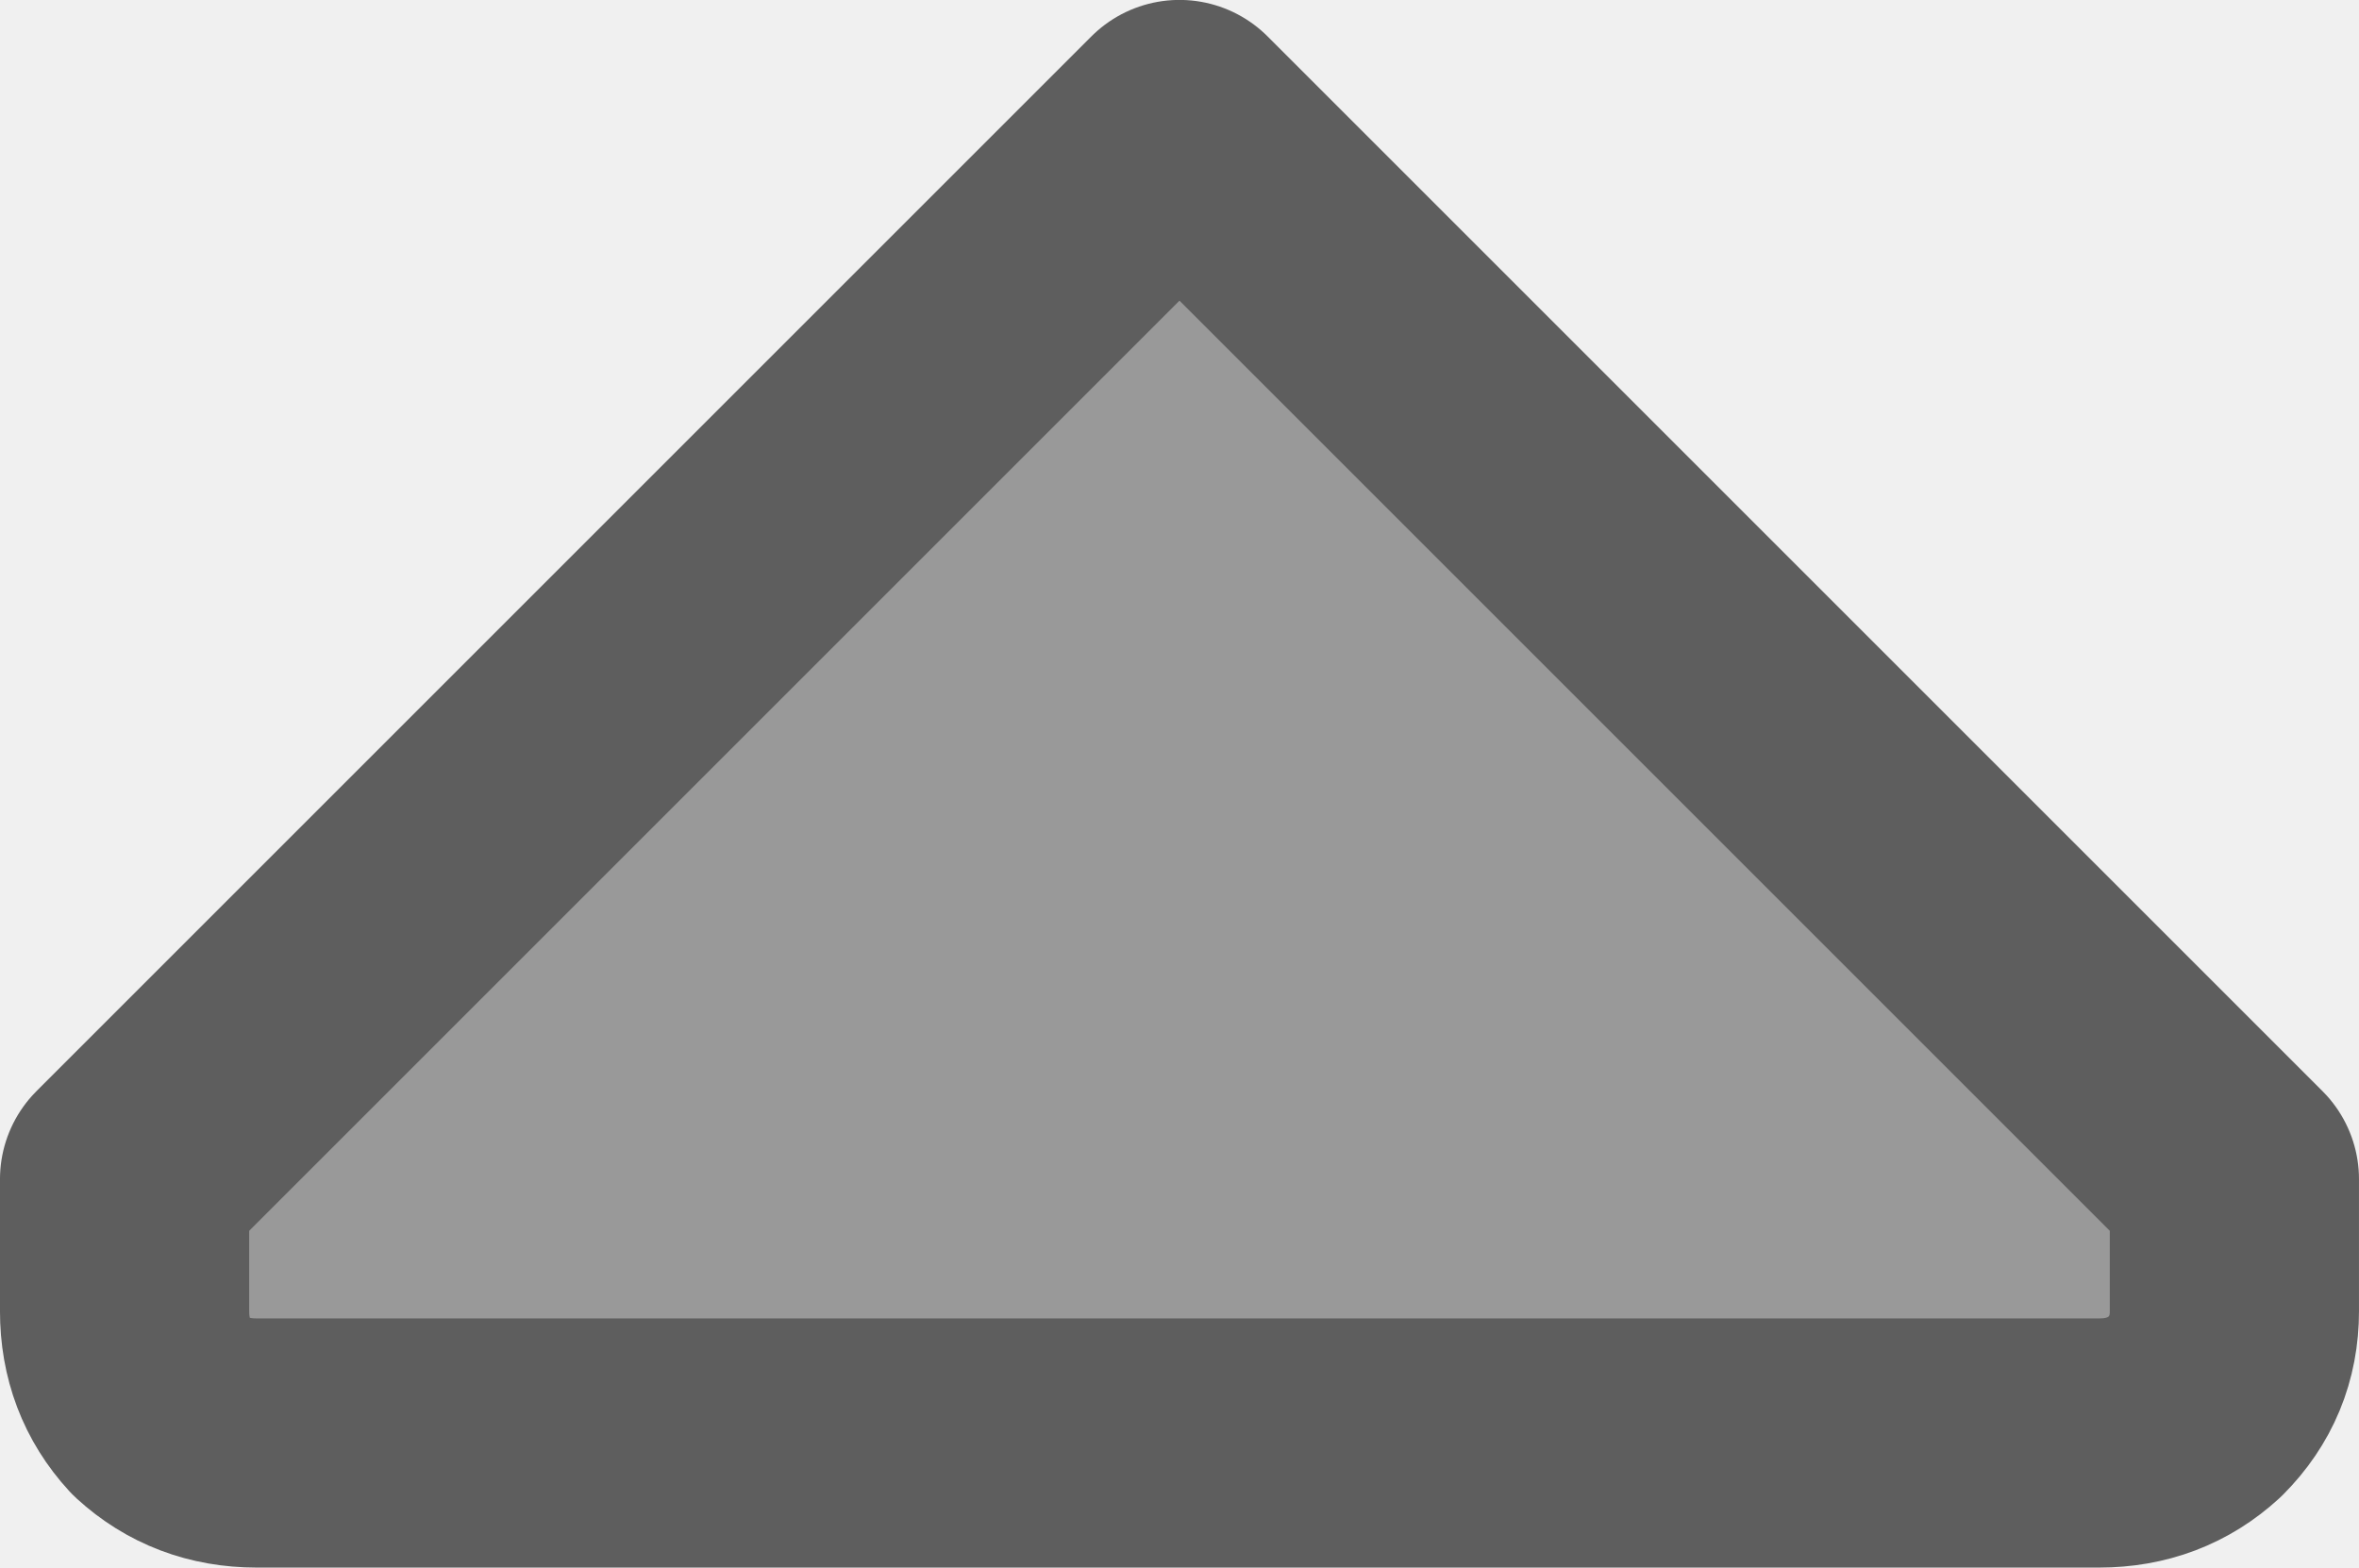
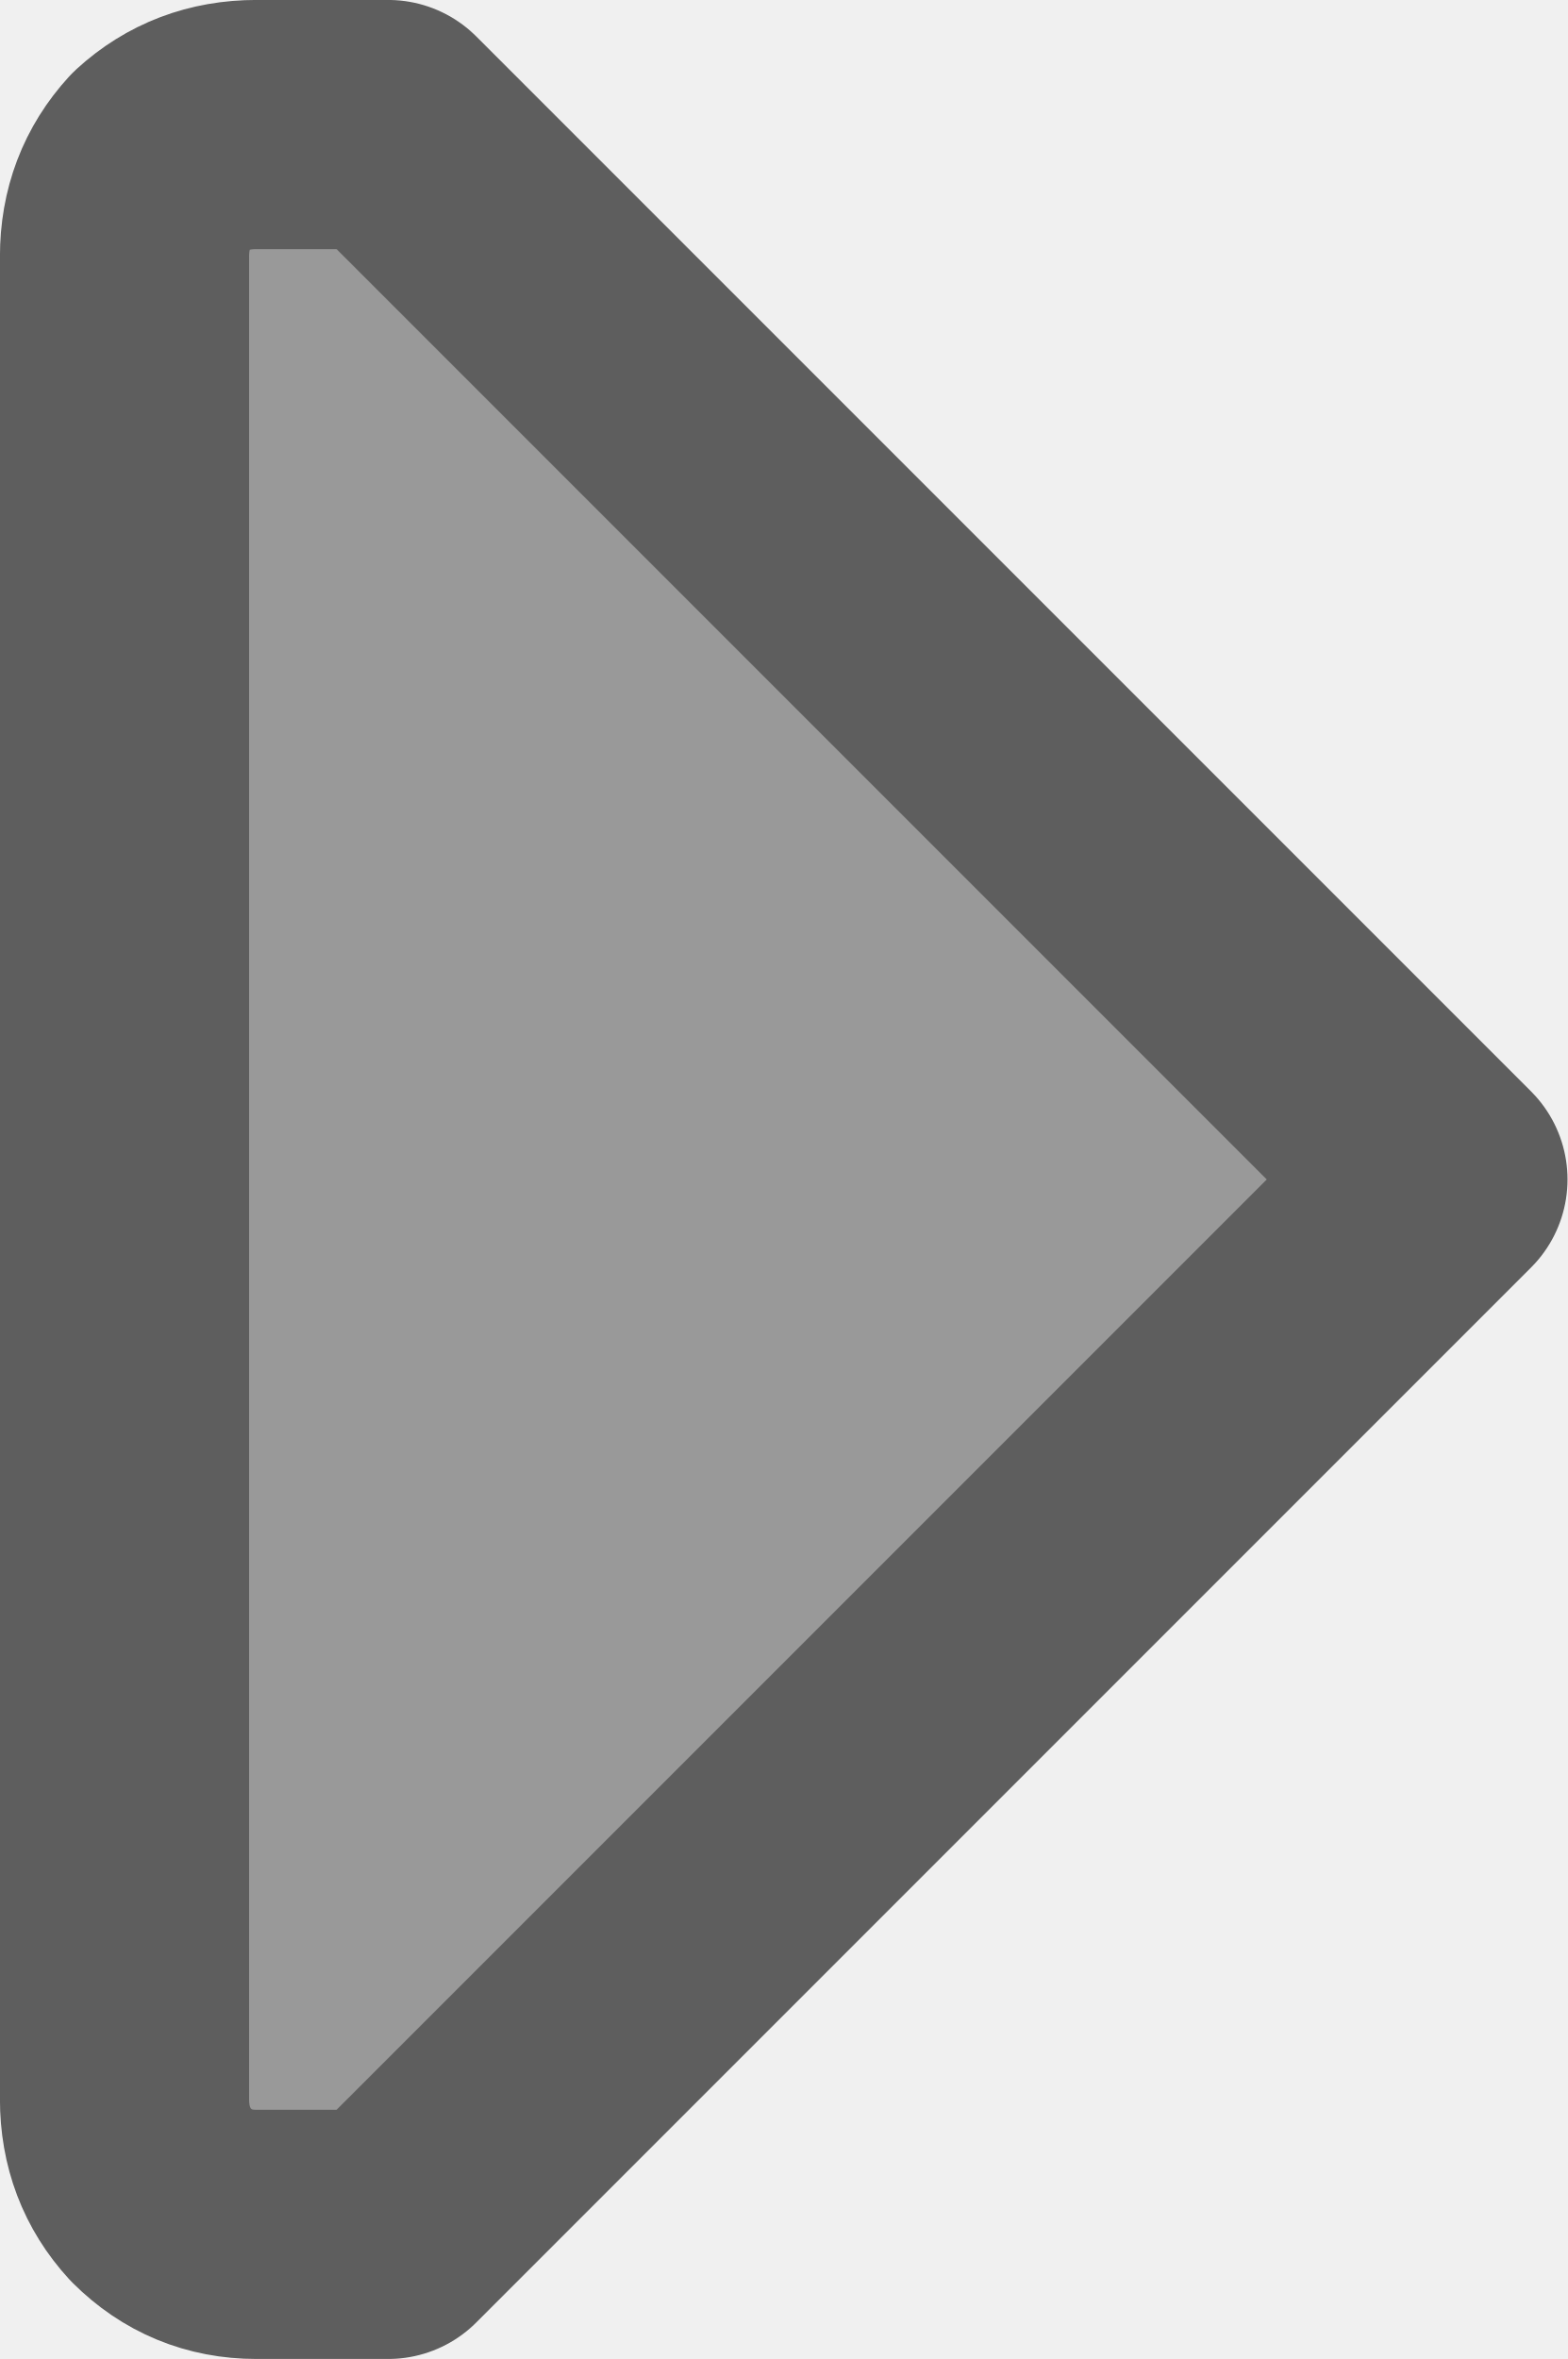
- <svg xmlns="http://www.w3.org/2000/svg" width="28.4mm" height="18.875mm" viewBox="0 0 28.4 18.875" version="1.1" id="svg6167">
+ <svg xmlns="http://www.w3.org/2000/svg" width="18.875mm" height="28.4mm" viewBox="0 0 18.875 28.4" version="1.1" id="svg6167">
  <defs id="defs6164" />
-   <g id="g913" transform="translate(-104.1052,-12.65301)" style="display:none">
+   <g id="g913" transform="translate(-108.8677,-7.890478)" style="display:none">
    <path stroke="none" fill="#ffffff" d="m 130.529,29.591 c -0.317,0.291 -0.701,0.437 -1.151,0.437 h -22.185 c -0.45,0 -0.833,-0.146 -1.151,-0.437 -0.291,-0.317 -0.437,-0.701 -0.437,-1.151 v -1.588 l 12.7,-12.7 12.7,12.7 v 1.588 c 0,0.45 -0.159,0.833 -0.476,1.151 z" id="path911" style="fill:#ffffff;fill-opacity:1;stroke:#000000;stroke-width:3;stroke-linejoin:round;stroke-miterlimit:4;stroke-dasharray:none;stroke-opacity:1" />
  </g>
-   <g id="g925" transform="translate(-104.1052,-12.65301)" style="display:none">
+   <g id="g925" transform="translate(-108.8677,-7.890478)" style="display:none">
    <path stroke="none" fill="#ffffff" d="m 130.529,29.591 c -0.317,0.291 -0.701,0.437 -1.151,0.437 h -22.185 c -0.45,0 -0.833,-0.146 -1.151,-0.437 -0.291,-0.317 -0.437,-0.701 -0.437,-1.151 v -1.588 l 12.7,-12.7 12.7,12.7 v 1.588 c 0,0.45 -0.159,0.833 -0.476,1.151 z" id="path923" style="fill:#ffff00;fill-opacity:1;stroke:#c8b600;stroke-width:3;stroke-linejoin:round;stroke-miterlimit:4;stroke-dasharray:none;stroke-opacity:1" />
  </g>
-   <g id="g921" transform="translate(-104.1052,-12.65301)" style="display:none">
+   <g id="g921" transform="translate(-108.8677,-7.890478)" style="display:none">
    <path stroke="none" fill="#ffffff" d="m 130.529,29.591 c -0.317,0.291 -0.701,0.437 -1.151,0.437 h -22.185 c -0.45,0 -0.833,-0.146 -1.151,-0.437 -0.291,-0.317 -0.437,-0.701 -0.437,-1.151 v -1.588 l 12.7,-12.7 12.7,12.7 v 1.588 c 0,0.45 -0.159,0.833 -0.476,1.151 z" id="path919" style="fill:#ffff00;fill-opacity:1;stroke:#000000;stroke-width:3;stroke-linejoin:round;stroke-miterlimit:4;stroke-dasharray:none;stroke-opacity:1" />
  </g>
-   <g id="g917" transform="translate(-104.1052,-12.65301)" style="display:inline">
-     <path stroke="none" fill="#ffffff" d="m 130.529,29.591 c -0.317,0.291 -0.701,0.437 -1.151,0.437 h -22.185 c -0.45,0 -0.833,-0.146 -1.151,-0.437 -0.291,-0.317 -0.437,-0.701 -0.437,-1.151 v -1.588 l 12.7,-12.7 12.7,12.7 v 1.588 c 0,0.45 -0.159,0.833 -0.476,1.151 z" id="path915" style="fill:#999999;fill-opacity:1;stroke:#5e5e5e;stroke-width:3;stroke-linejoin:round;stroke-miterlimit:4;stroke-dasharray:none;stroke-opacity:1" />
+   <g id="g917" transform="translate(-108.8677,-7.890478)" style="display:inline">
+     <path stroke="none" fill="#ffffff" d="m 110.804,34.314 c -0.291,-0.317 -0.437,-0.701 -0.437,-1.151 v -22.185 c 0,-0.45 0.146,-0.833 0.437,-1.151 0.318,-0.291 0.701,-0.437 1.151,-0.437 h 1.587 l 12.7,12.7 -12.7,12.7 h -1.587 c -0.45,0 -0.833,-0.159 -1.151,-0.476 z" id="path915" style="fill:#999999;fill-opacity:1;stroke:#5e5e5e;stroke-width:3;stroke-linejoin:round;stroke-miterlimit:4;stroke-dasharray:none;stroke-opacity:1" />
  </g>
</svg>
